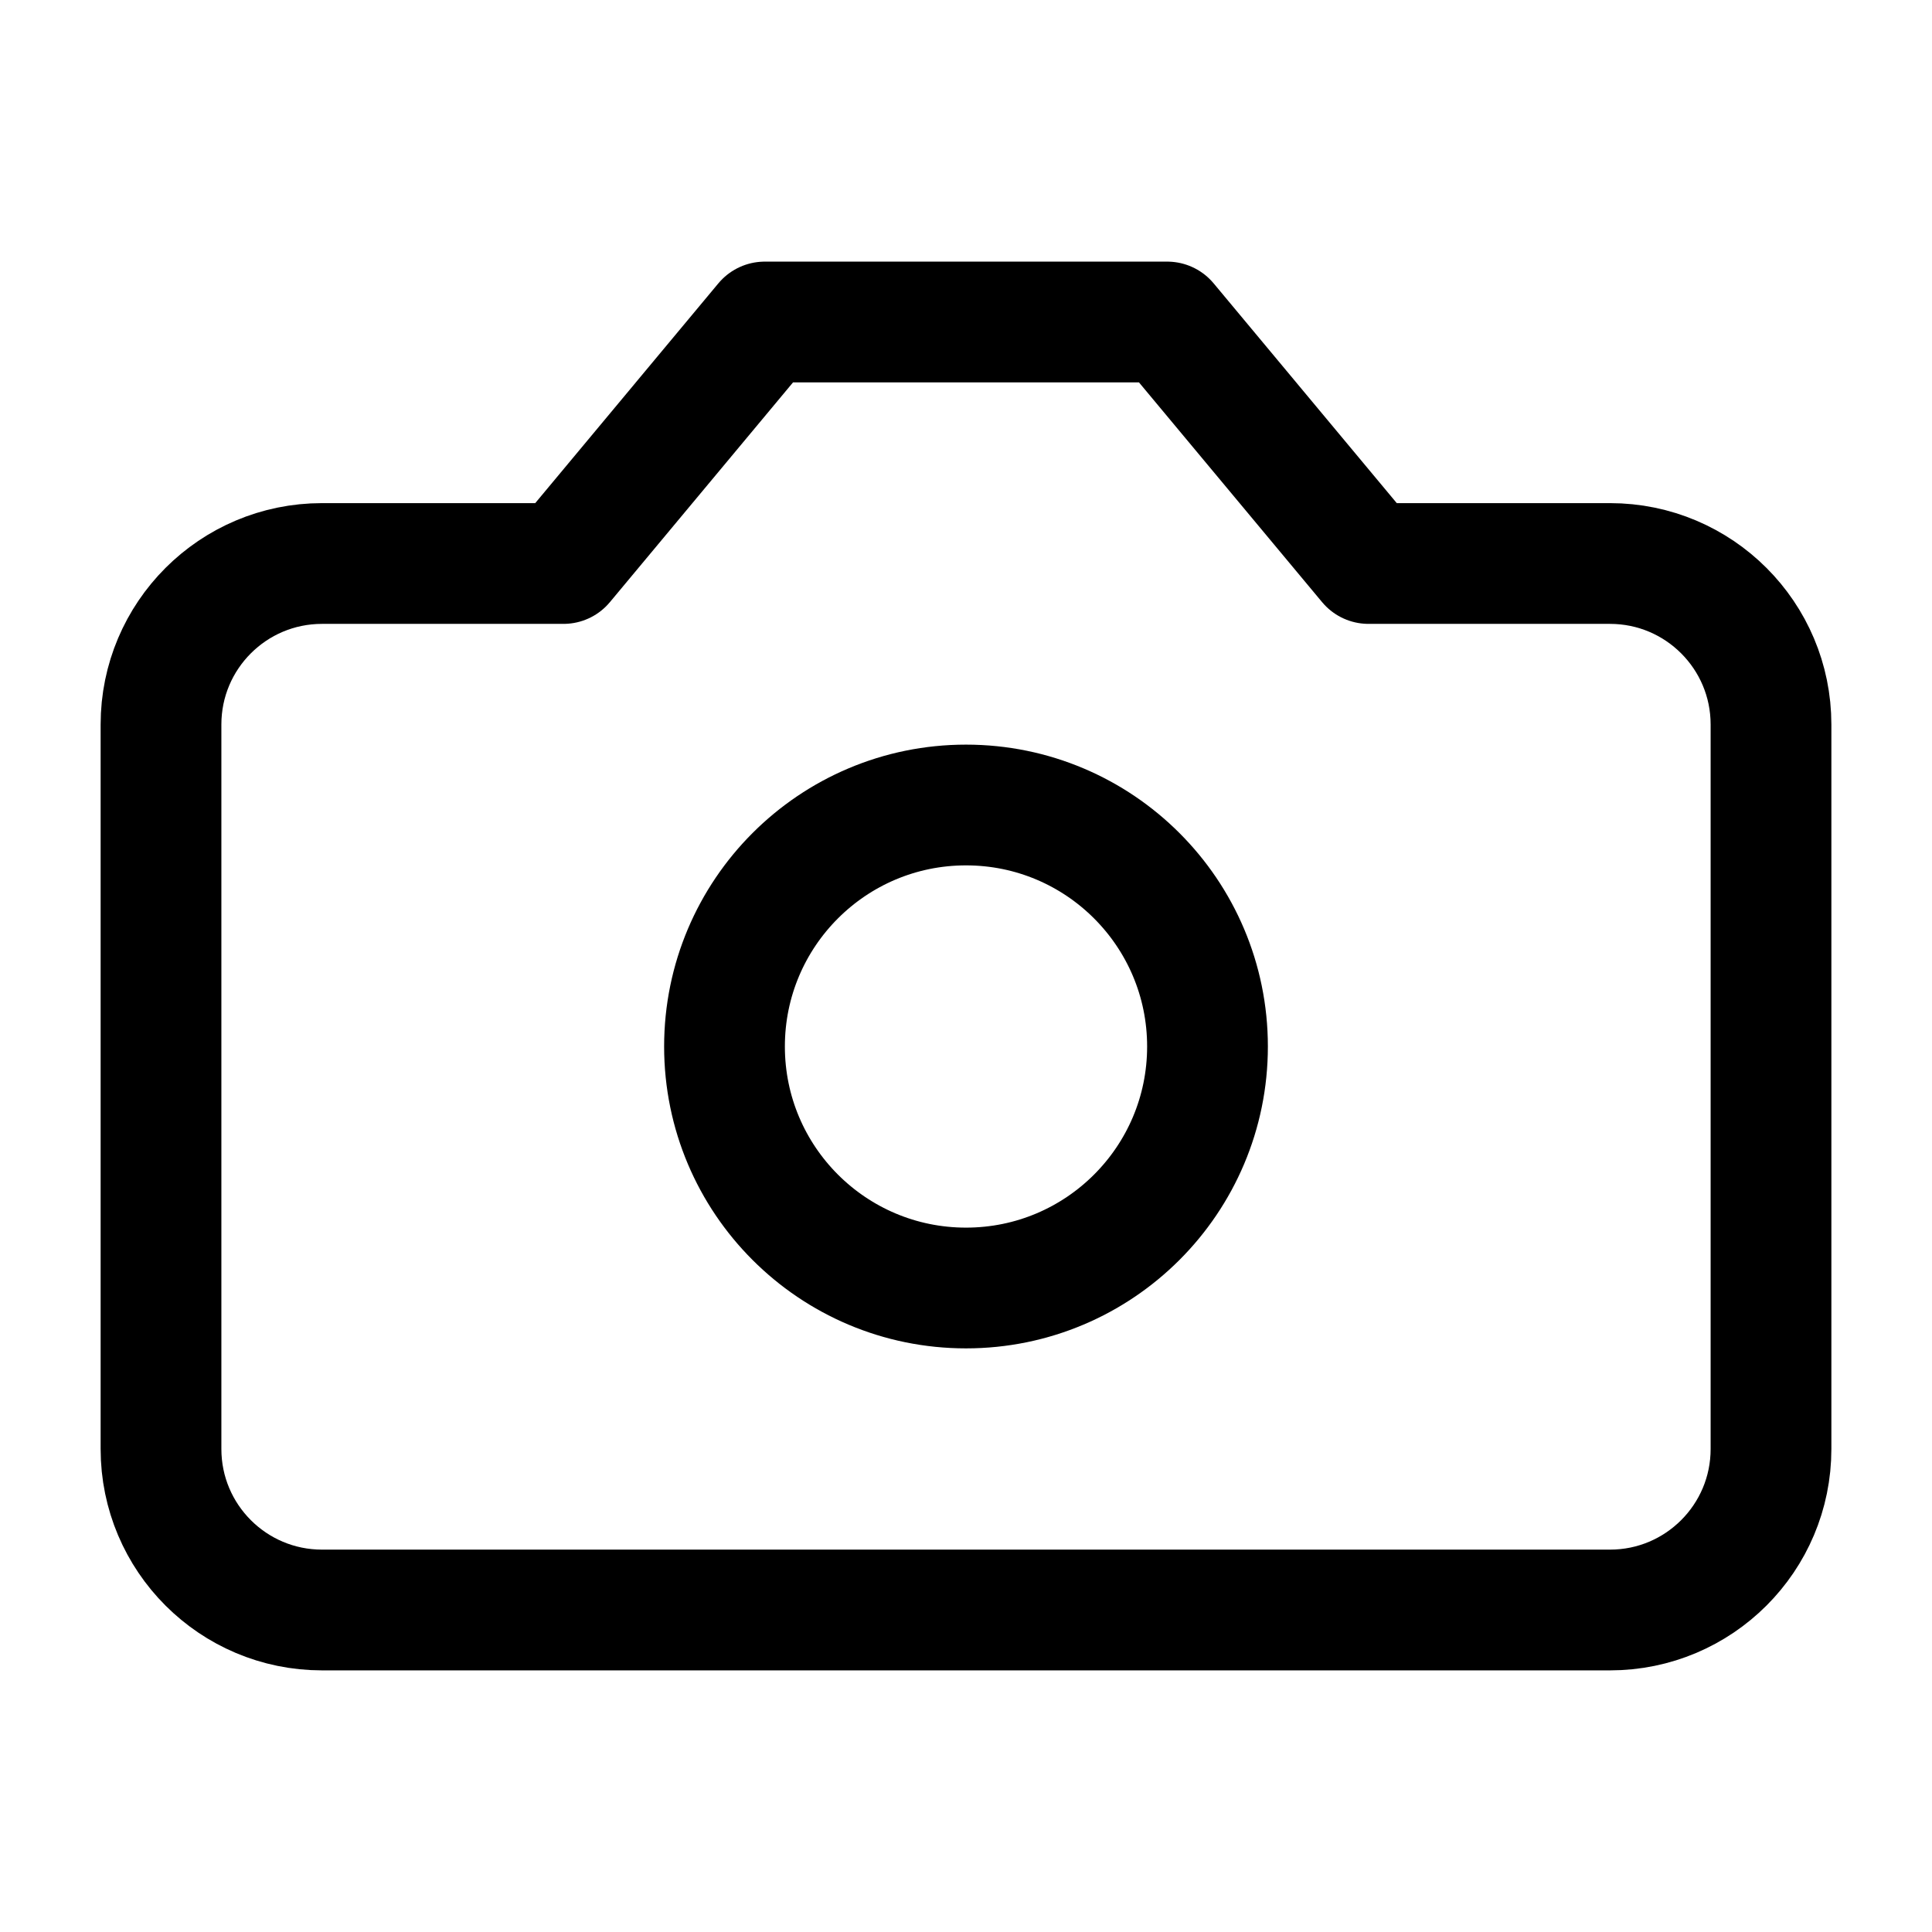
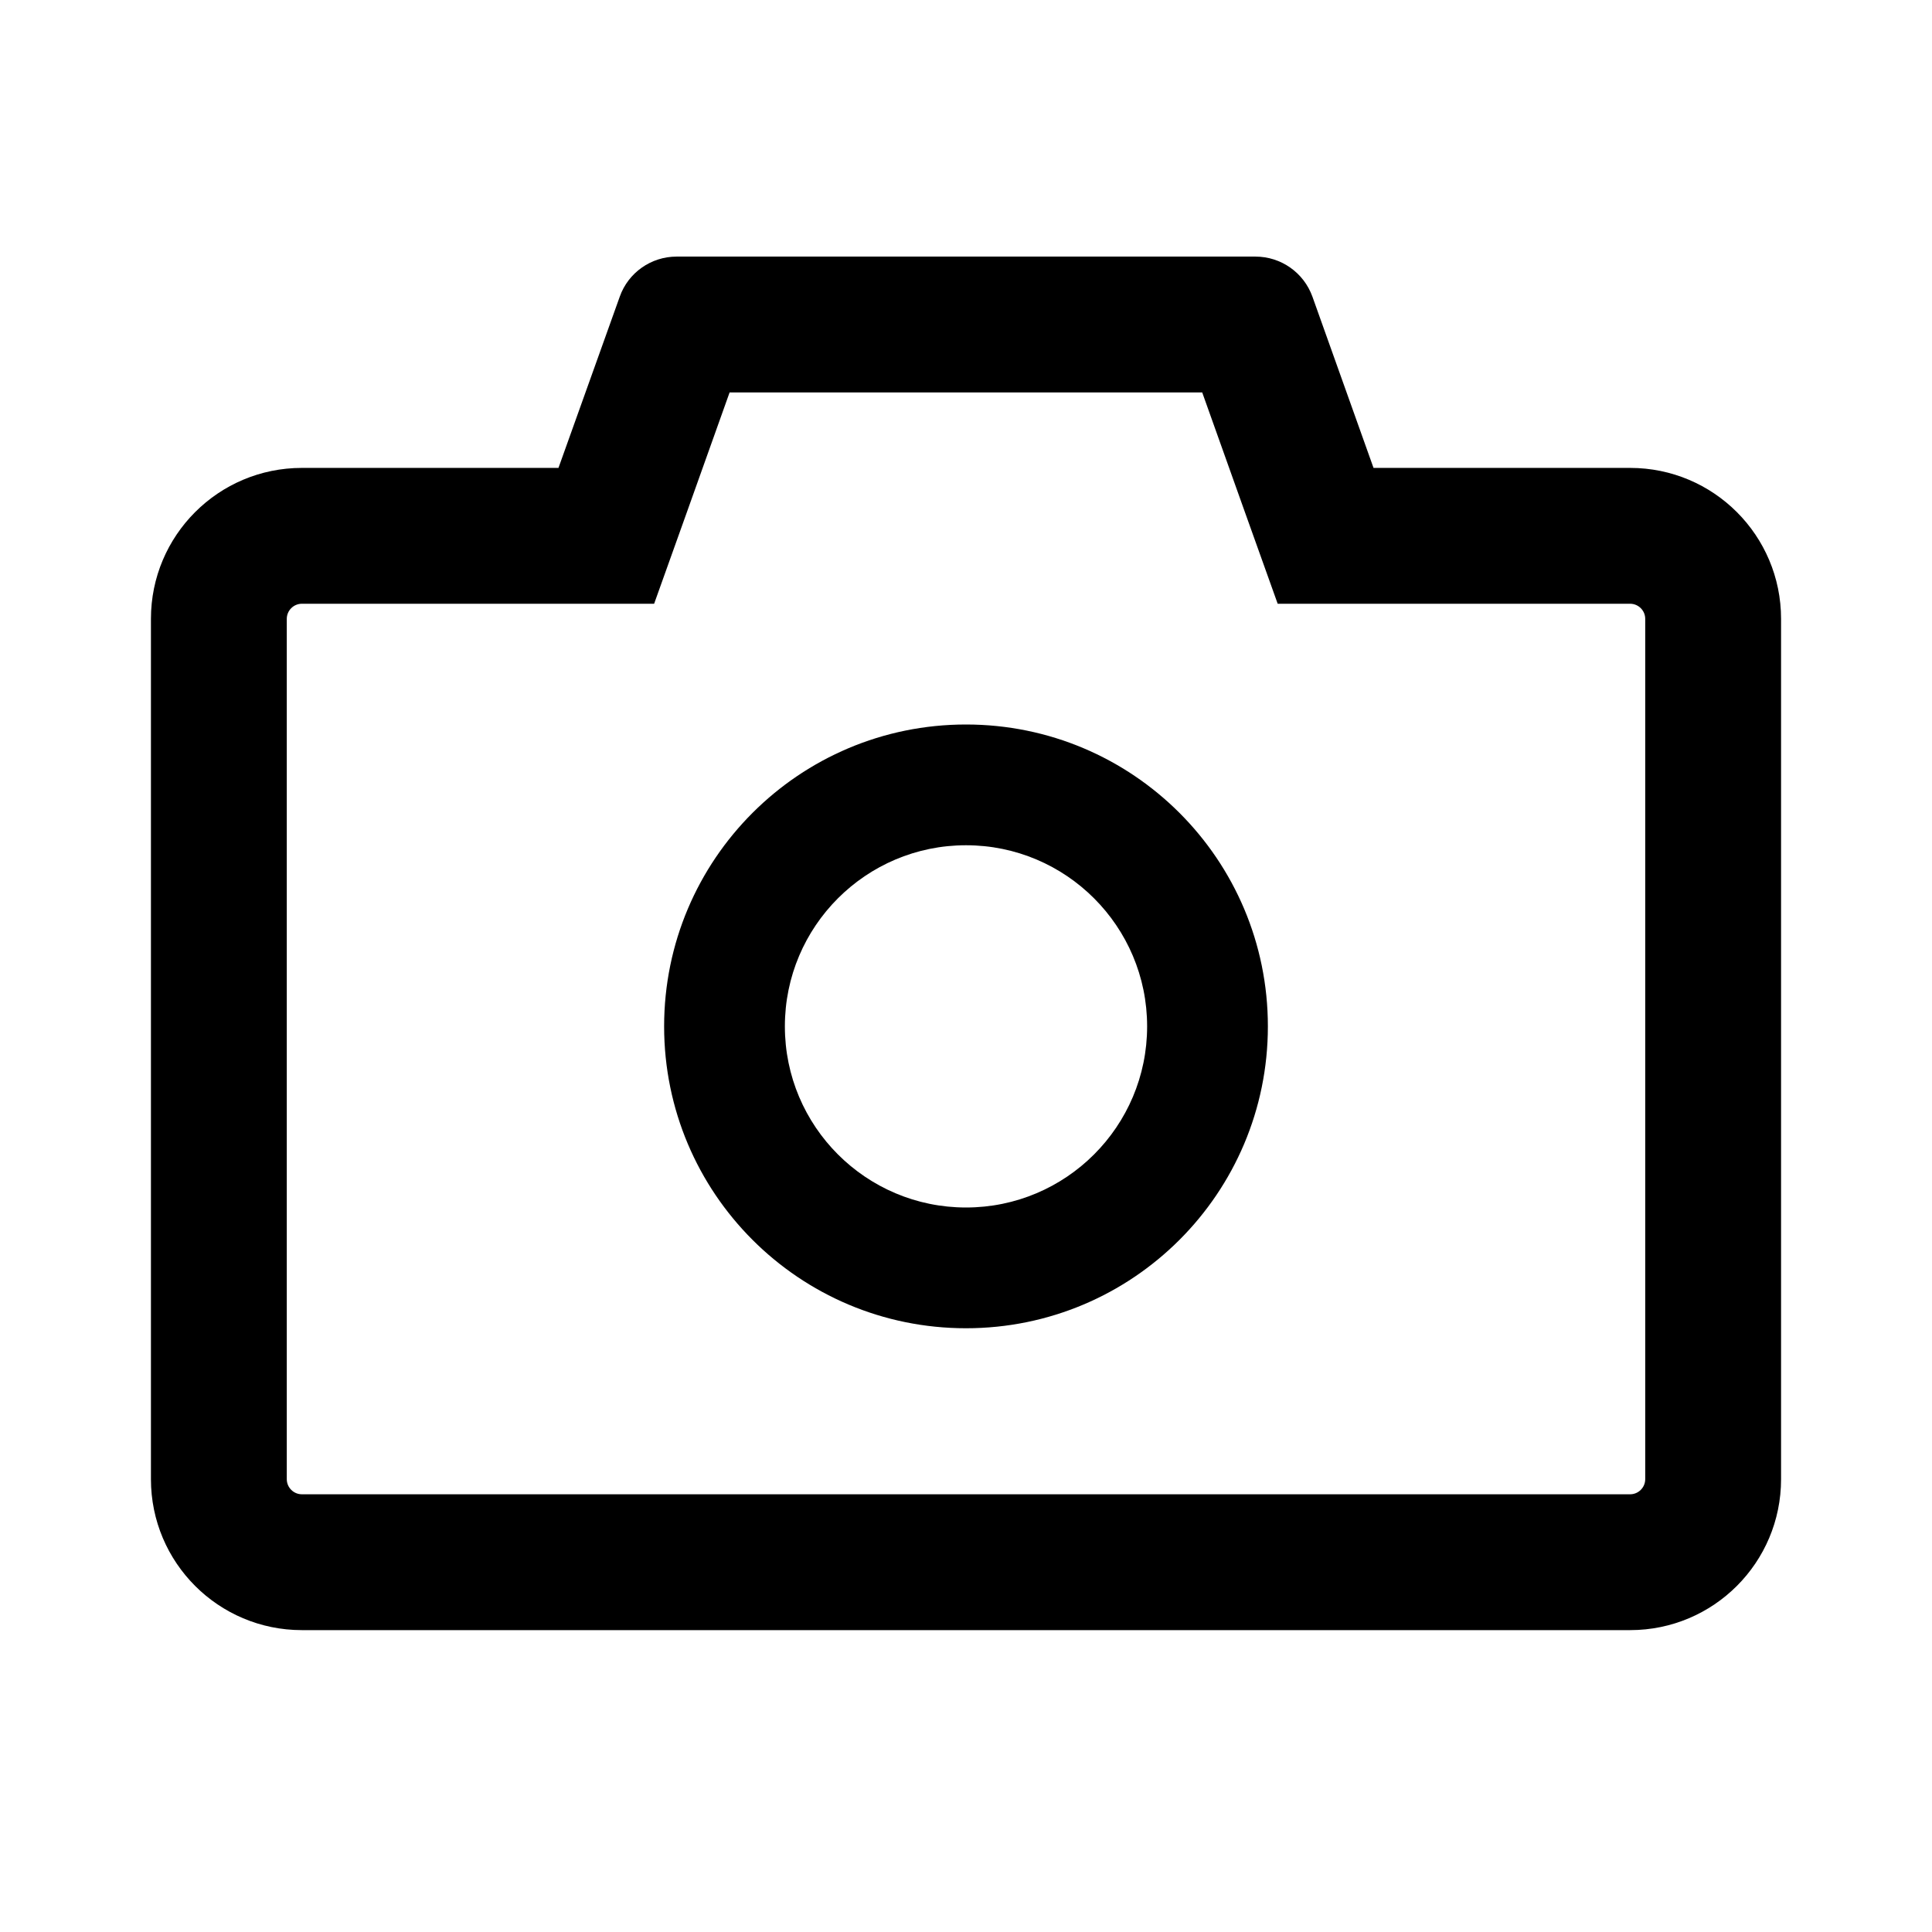
- <svg xmlns="http://www.w3.org/2000/svg" width="24" height="24" viewBox="0 0 24 24" fill="none" stroke="currentColor" stroke-width="1.5" stroke-linecap="round" stroke-linejoin="round">
-   <path d="M14.5 4h-5L7 7H4a2 2 0 0 0-2 2v9a2 2 0 0 0 2 2h16a2 2 0 0 0 2-2V9a2 2 0 0 0-2-2h-3l-2.5-3z" />
-   <circle cx="12" cy="13" r="3" />
+ <svg xmlns="http://www.w3.org/2000/svg" width="24" height="24" viewBox="0 0 1024 1024" fill="currentColor">
+   <path d="M864 248H728l-32.4-90.8C691 144.5 679 136 665.4 136H358.6c-13.5 0-25.6 8.5-30.1 21.2L296 248H160c-44.2 0-80 35.8-80 80v456c0 44.2 35.8 80 80 80h704c44.2 0 80-35.8 80-80V328c0-44.2-35.8-80-80-80z m8 536c0 4.4-3.6 8-8 8H160c-4.4 0-8-3.6-8-8V328c0-4.4 3.6-8 8-8h186.7l17.1-47.8 22.9-64.2h250.5l22.9 64.2 17.1 47.8H864c4.4 0 8 3.6 8 8v456zM512 384c-88.4 0-160 71.6-160 160s71.6 160 160 160 160-71.6 160-160-71.6-160-160-160z m0 256c-53 0-96-43-96-96s43-96 96-96 96 43 96 96-43 96-96 96z" />
</svg>
